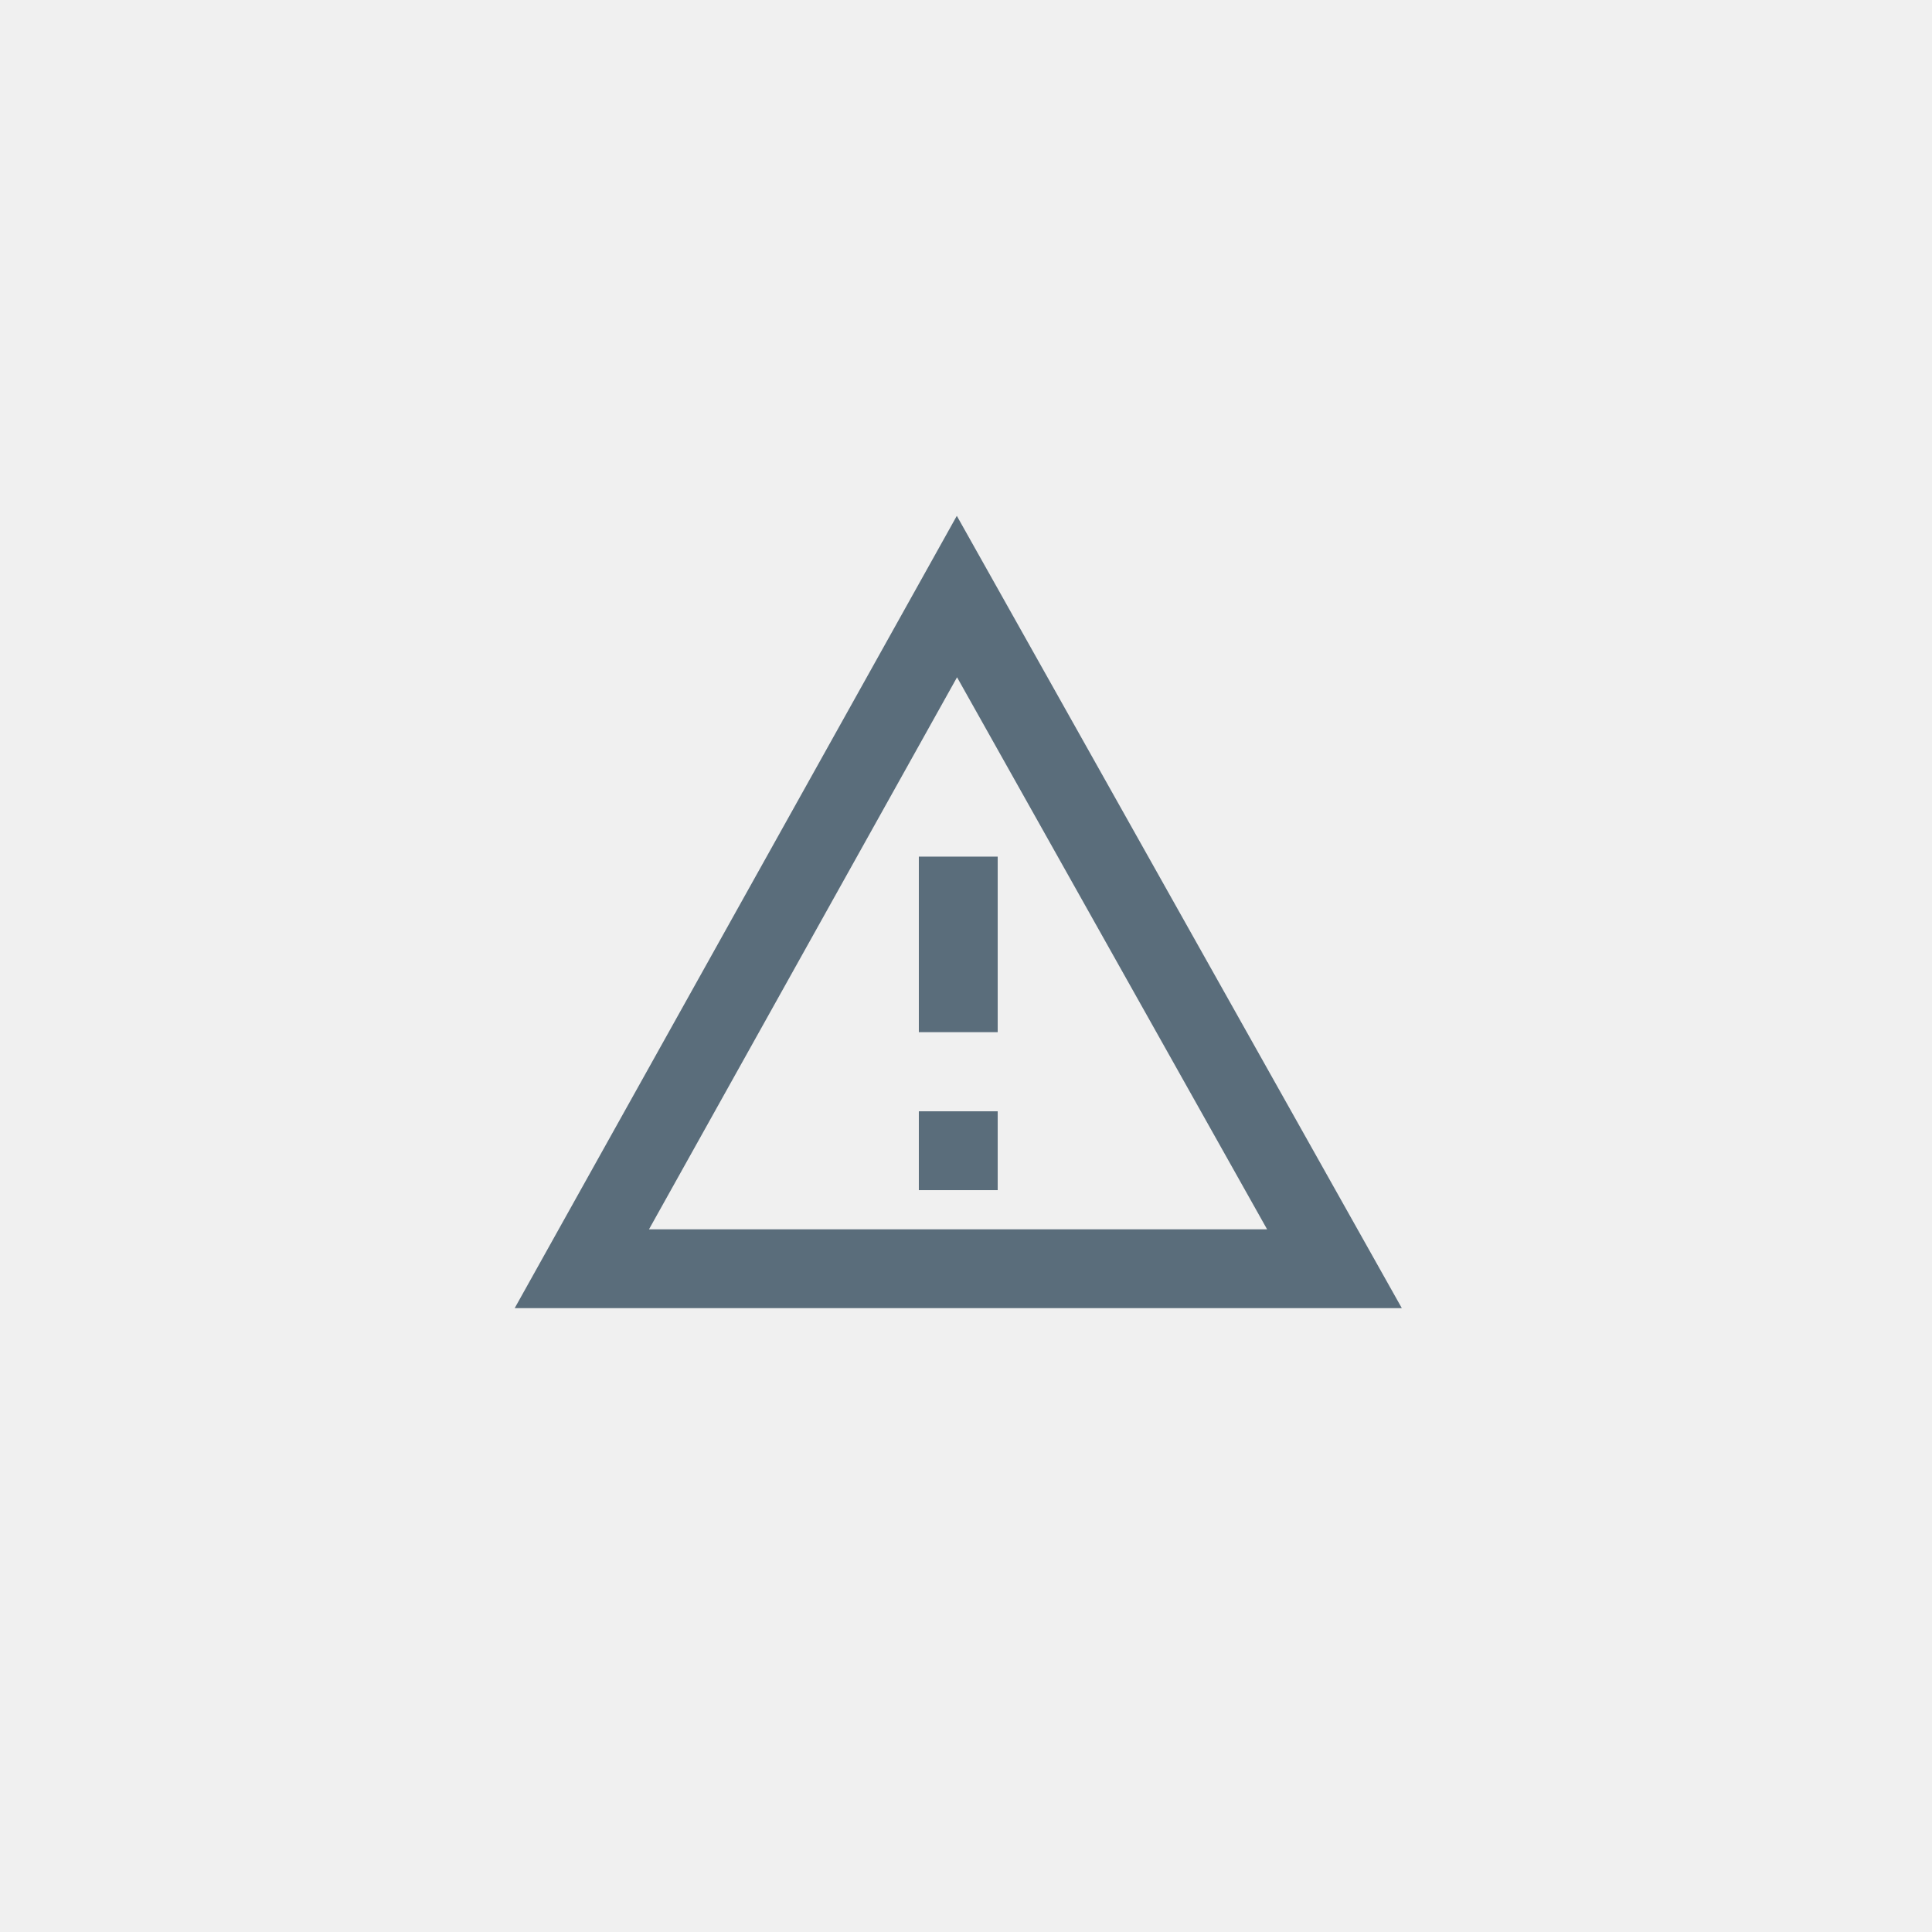
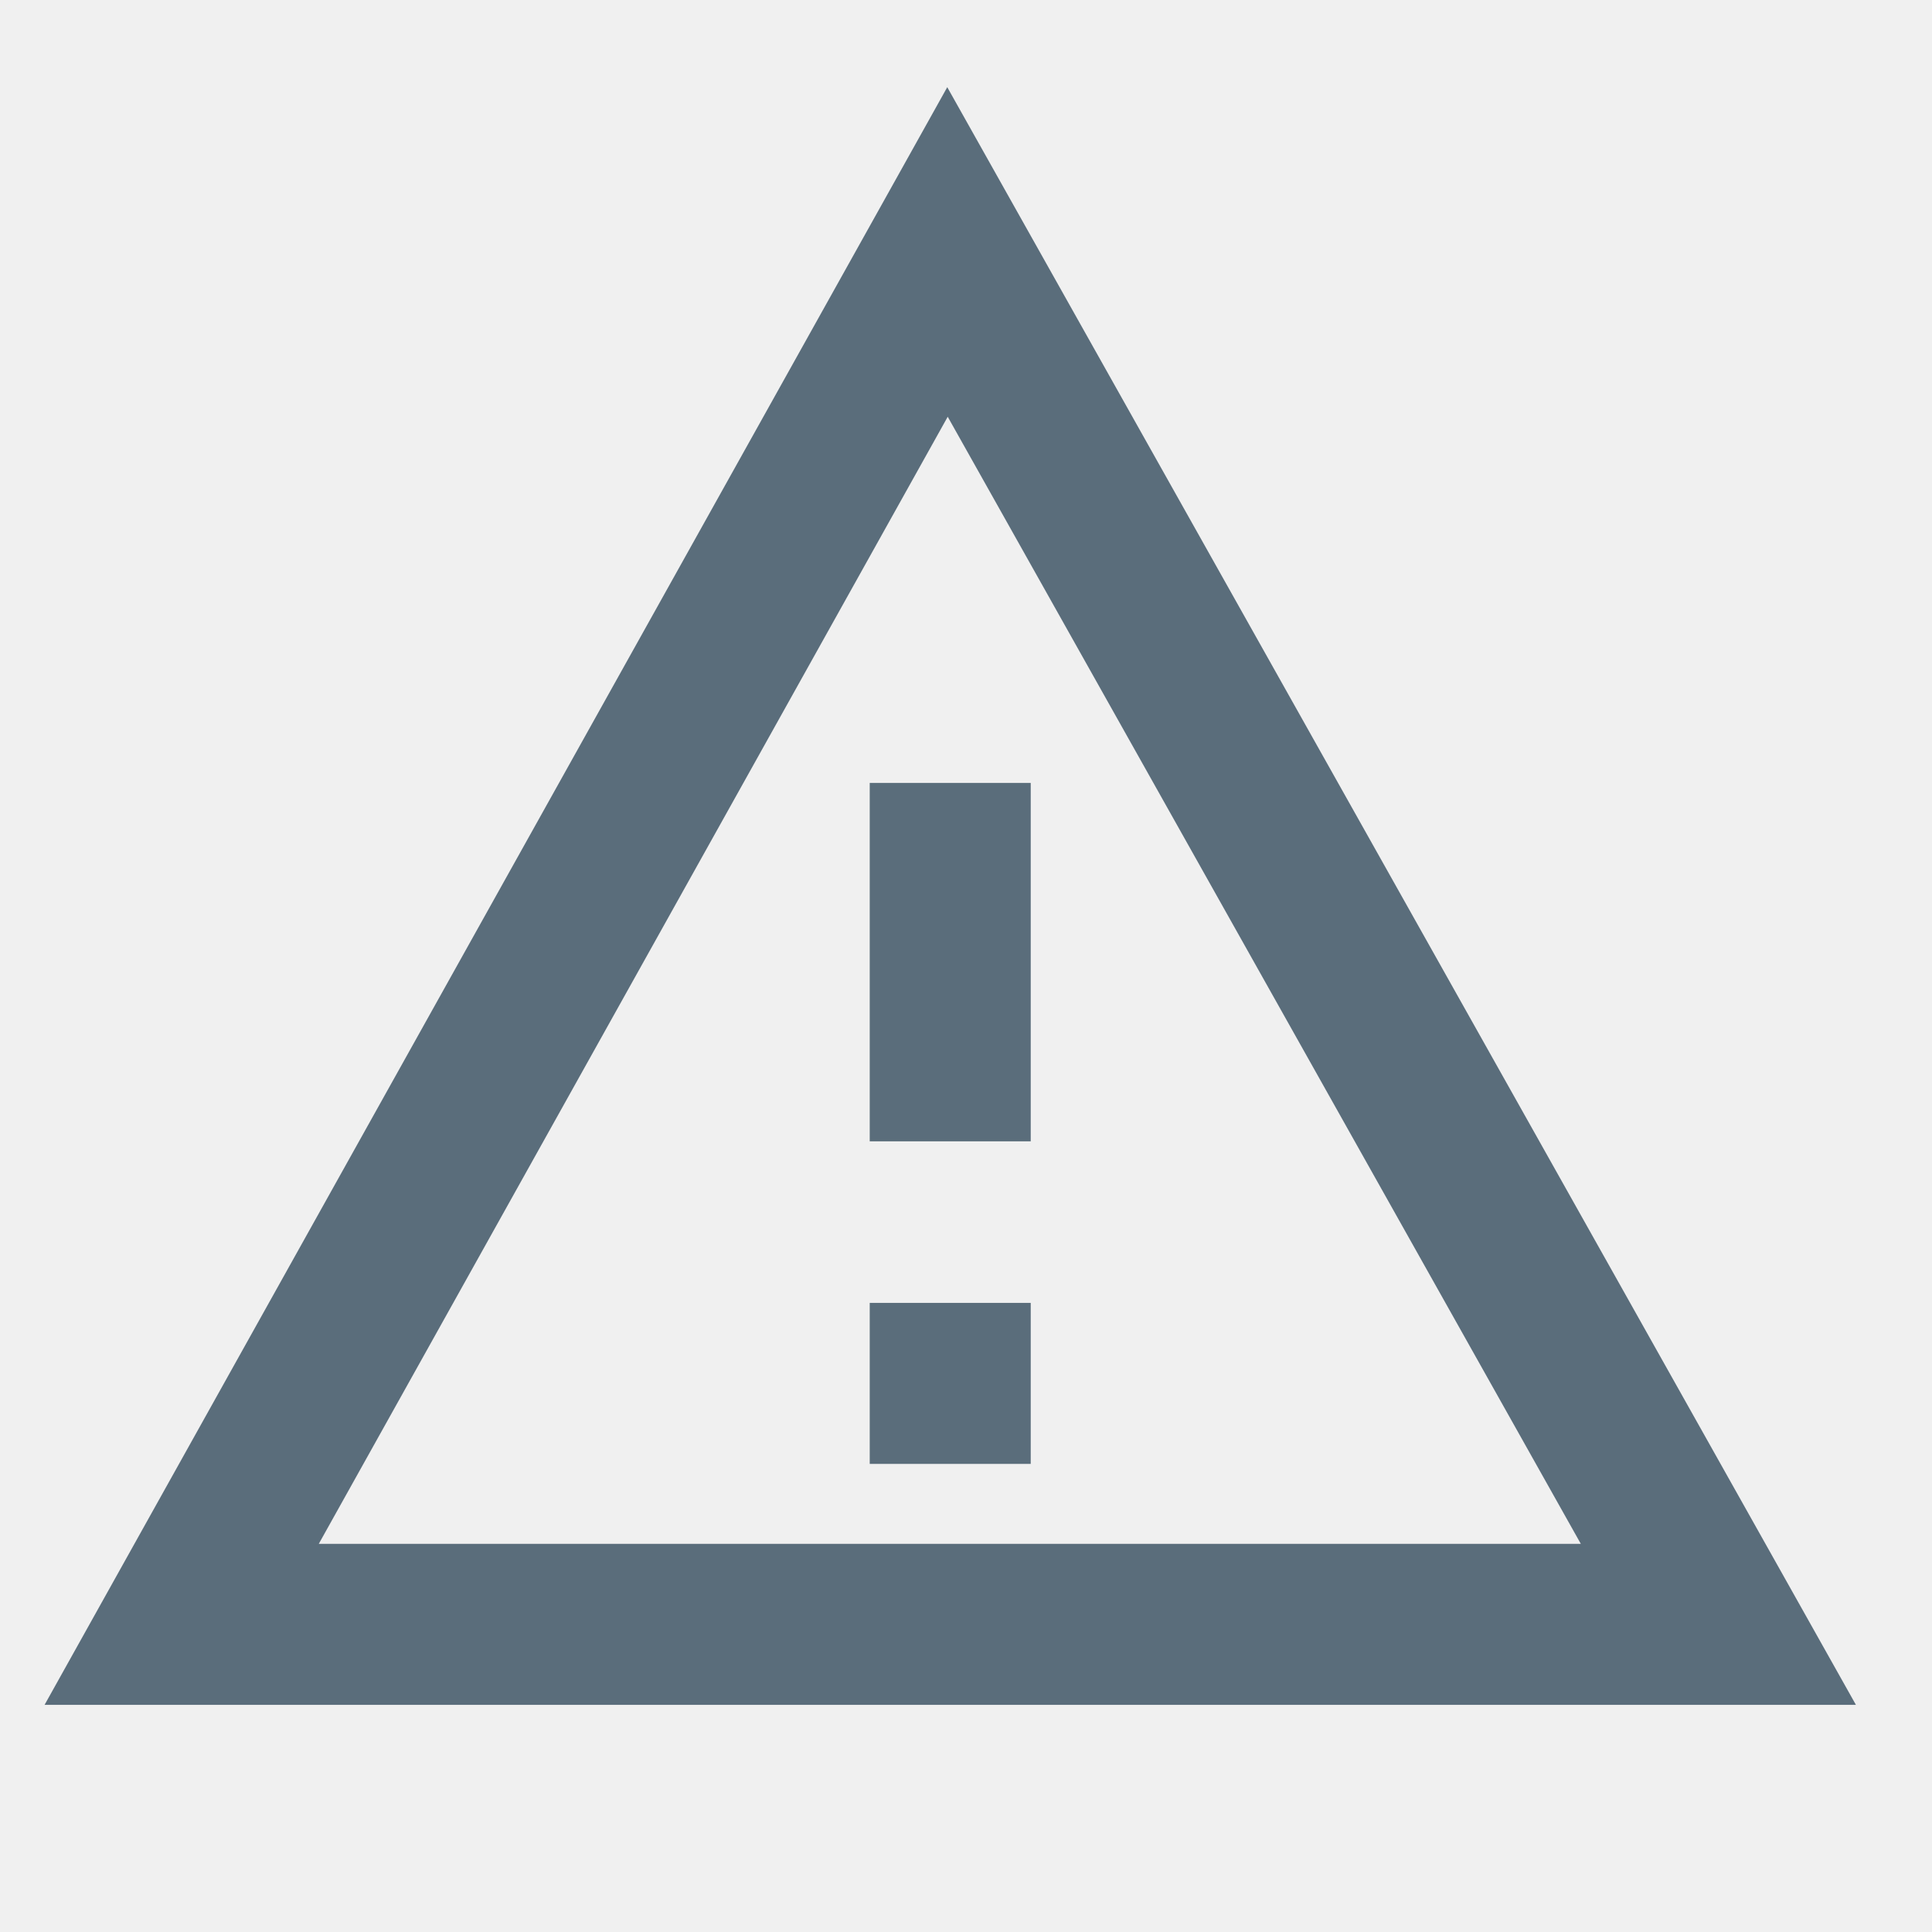
- <svg xmlns="http://www.w3.org/2000/svg" width="49" height="49" viewBox="0 0 49 49" fill="none">
-   <g clip-path="url(#clip0)">
-     <path d="M24.27 15.13L33.845 32.178H14.757L24.27 15.13Z" stroke="#5A6D7B" stroke-width="2" />
-     <rect x="23.304" y="28.185" width="2" height="2" fill="#5A6D7B" />
-     <rect x="23.304" y="21.726" width="2" height="4.452" fill="#5A6D7B" />
-   </g>
-   <defs>
-     <clipPath id="clip0">
-       <rect width="48" height="48" fill="white" transform="translate(0.303101 0.177734)" />
-     </clipPath>
-   </defs>
+ <svg xmlns="http://www.w3.org/2000/svg" width="24" height="24" viewBox="0 0 24 24" fill="none">
+   <path d="M11.77 3.13L21.346 20.178L2.257 20.178L11.77 3.13Z" stroke="#5A6D7B" stroke-width="2" />
+   <rect x="10.804" y="16.185" width="2" height="2" fill="#5A6D7B" />
+   <rect x="10.804" y="9.726" width="2" height="4.452" fill="#5A6D7B" />
</svg>
